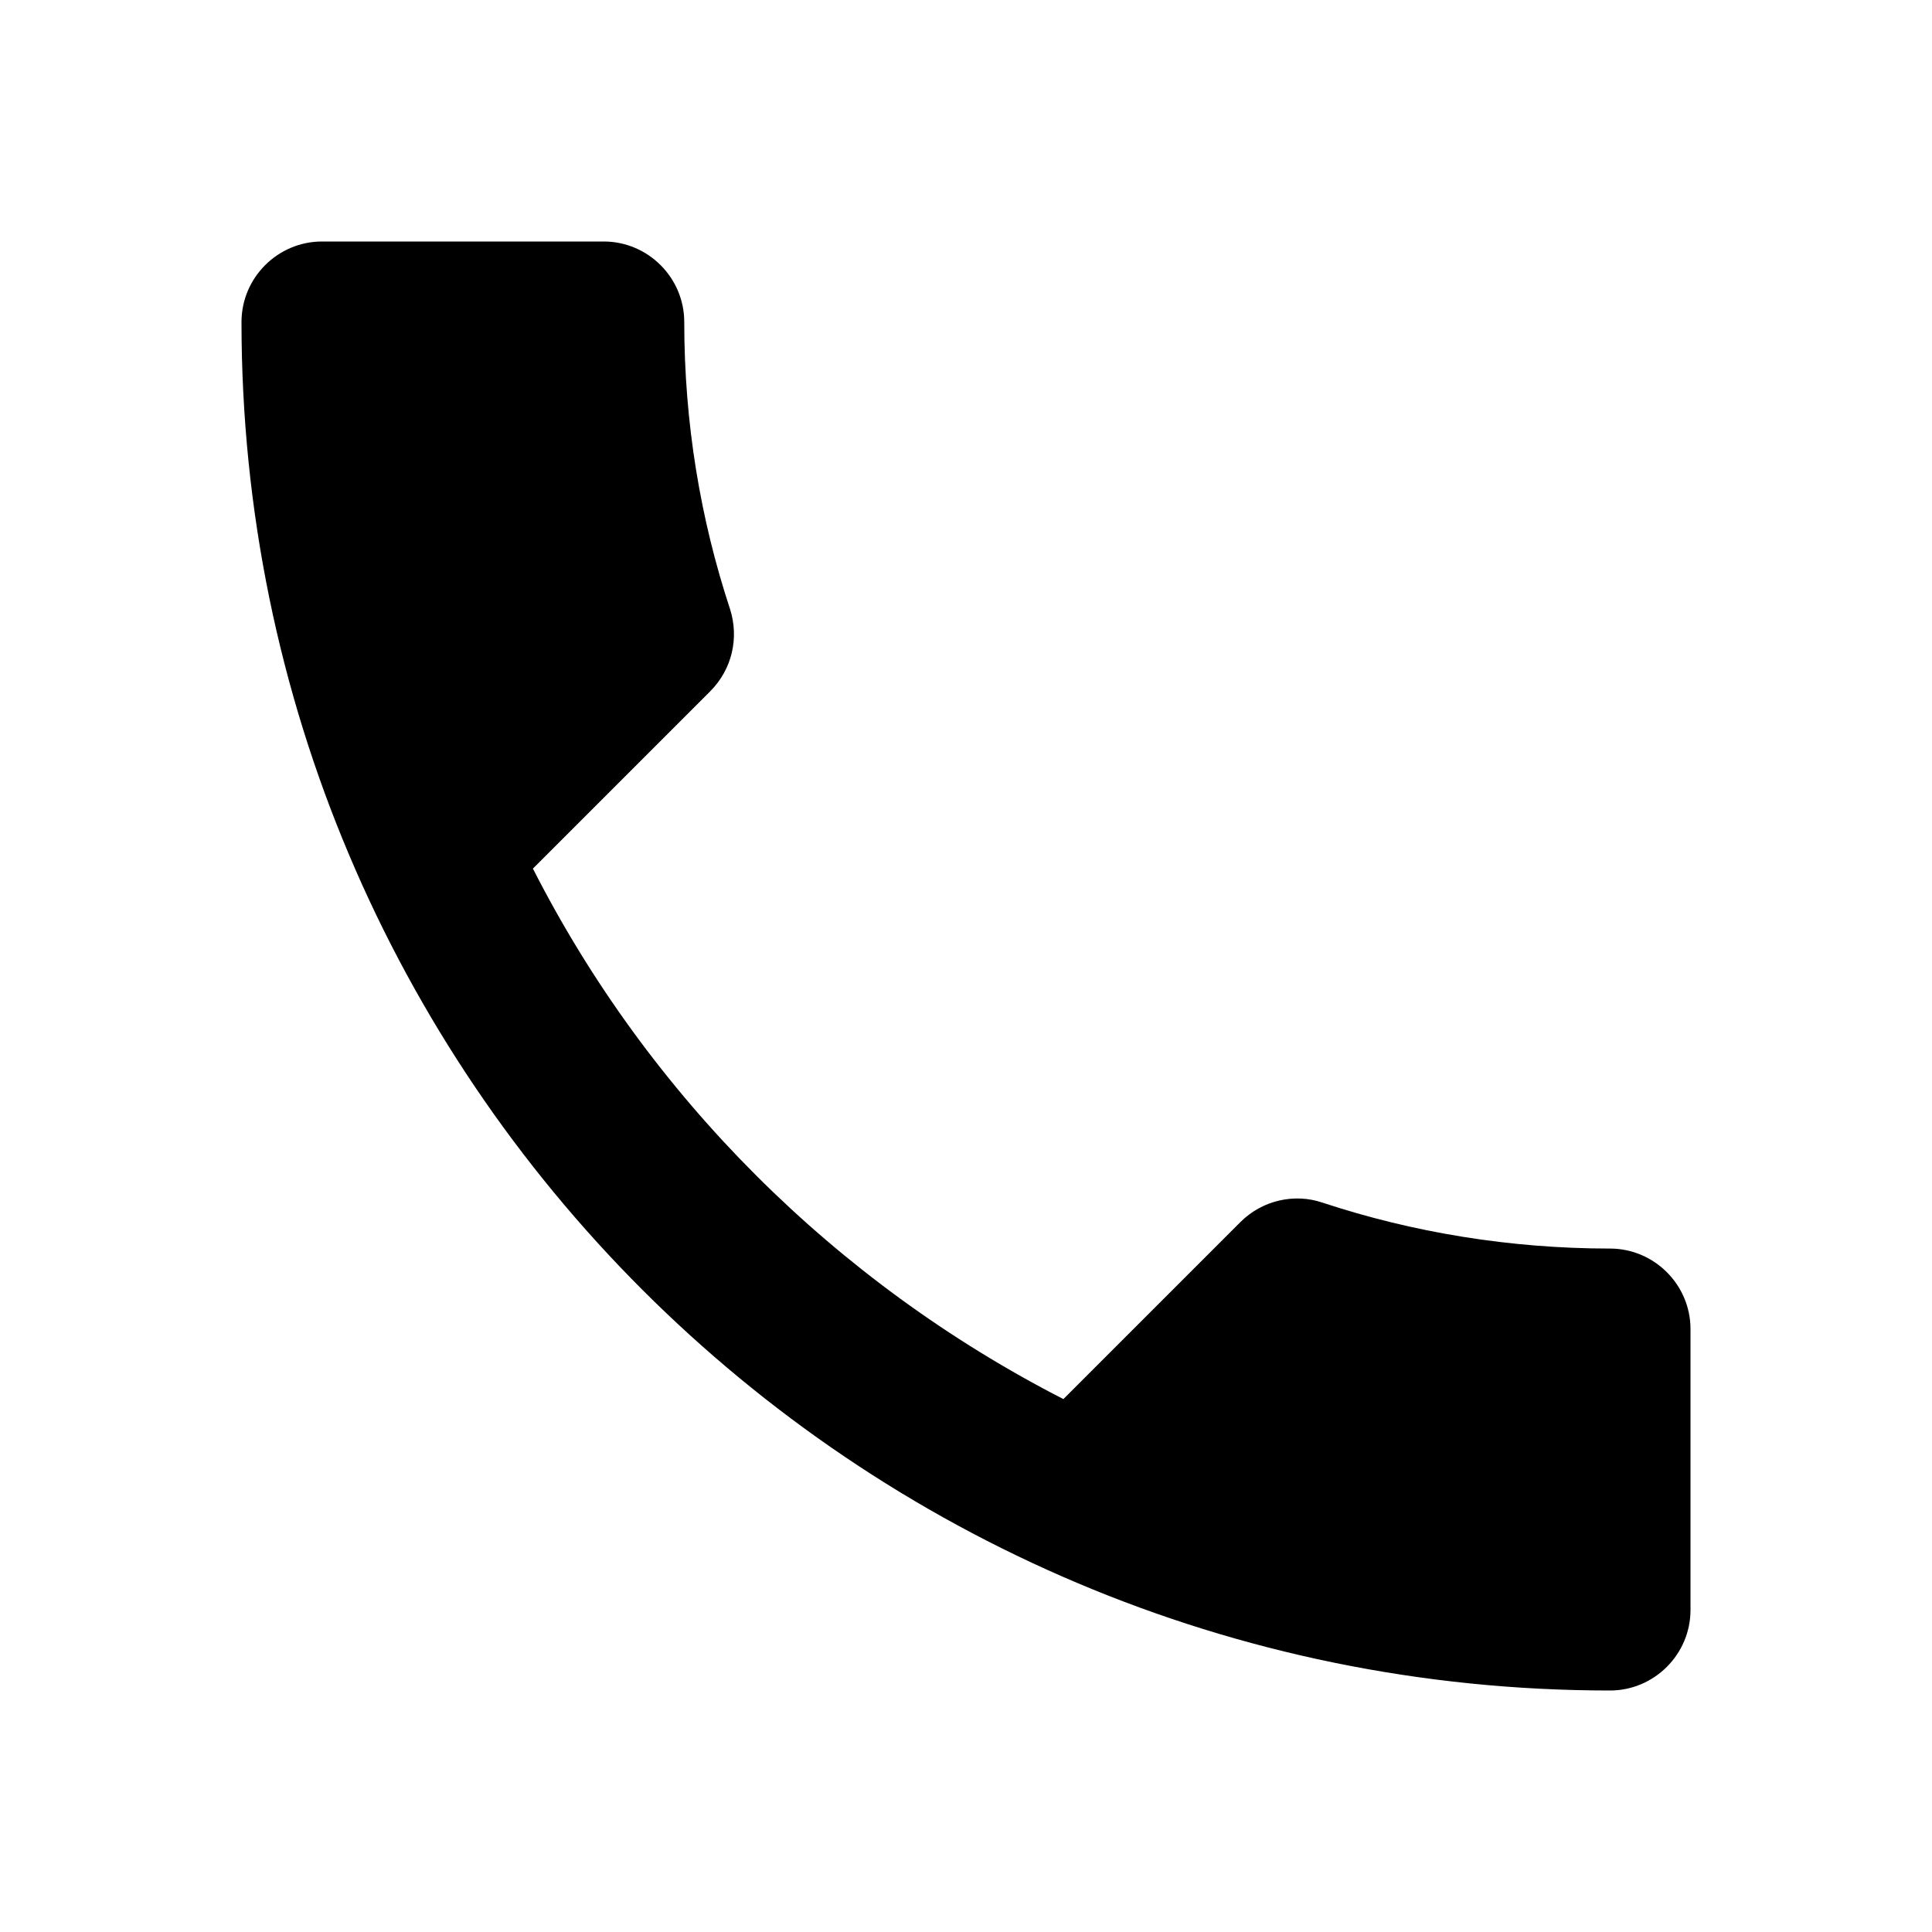
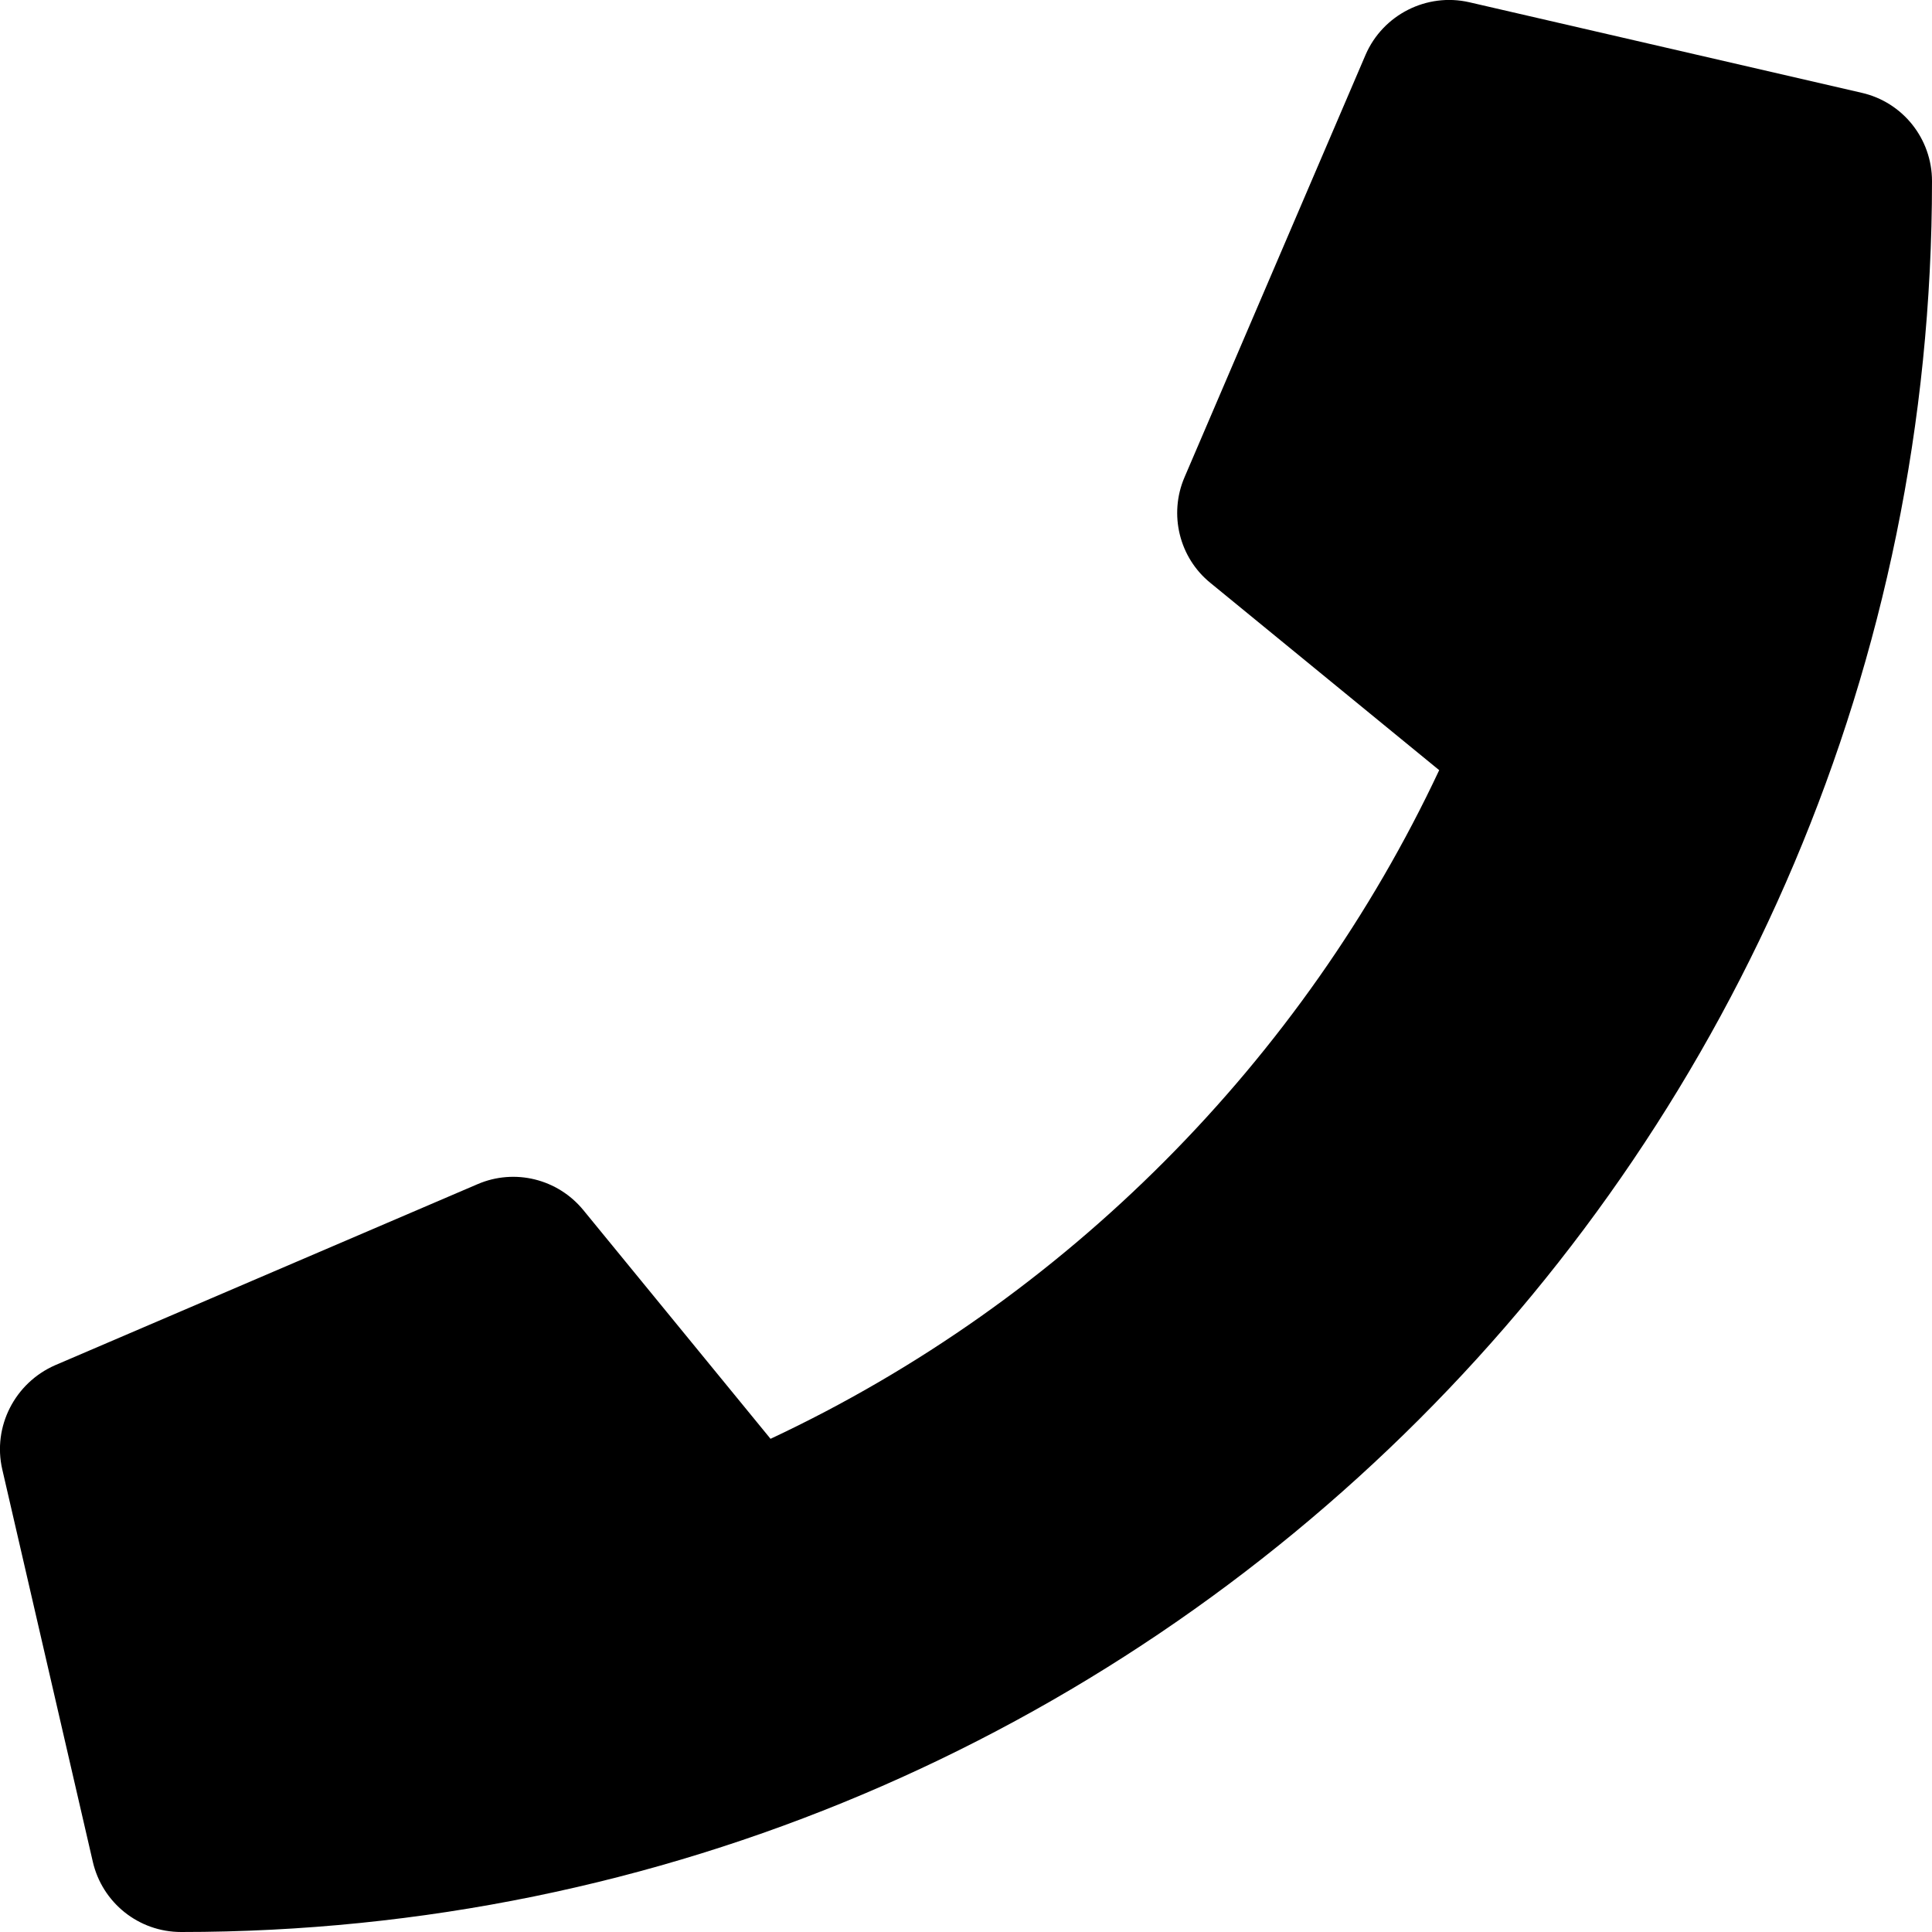
- <svg xmlns="http://www.w3.org/2000/svg" width="24" height="24" viewBox="0 0 24 24">
-   <path d="M0 0h24v24H0z" fill="none" />
-   <path d="M6.62 10.79c1.44 2.83 3.76 5.14 6.59 6.59l2.2-2.2c.27-.27.67-.36 1.02-.24 1.12.37 2.33.57 3.57.57.55 0 1 .45 1 1V20c0 .55-.45 1-1 1-9.39 0-17-7.61-17-17 0-.55.45-1 1-1h3.5c.55 0 1 .45 1 1 0 1.25.2 2.45.57 3.57.11.35.03.74-.25 1.02l-2.2 2.2z" />
+ <svg xmlns="http://www.w3.org/2000/svg" aria-hidden="true" data-prefix="fas" data-icon="phone" class="svg-inline--fa fa-phone fa-w-16" role="img" viewBox="0 0 512 512">
+   <path fill="currentColor" d="M493.4 24.6l-104-24c-11.3-2.6-22.9 3.3-27.5 13.9l-48 112c-4.2 9.8-1.4 21.3 6.9 28l60.6 49.6c-36 76.7-98.9 140.5-177.2 177.2l-49.6-60.6c-6.8-8.3-18.2-11.1-28-6.9l-112 48C3.9 366.5-2 378.1.6 389.4l24 104C27.1 504.2 36.7 512 48 512c256.1 0 464-207.5 464-464 0-11.2-7.7-20.9-18.6-23.4z" />
</svg>
